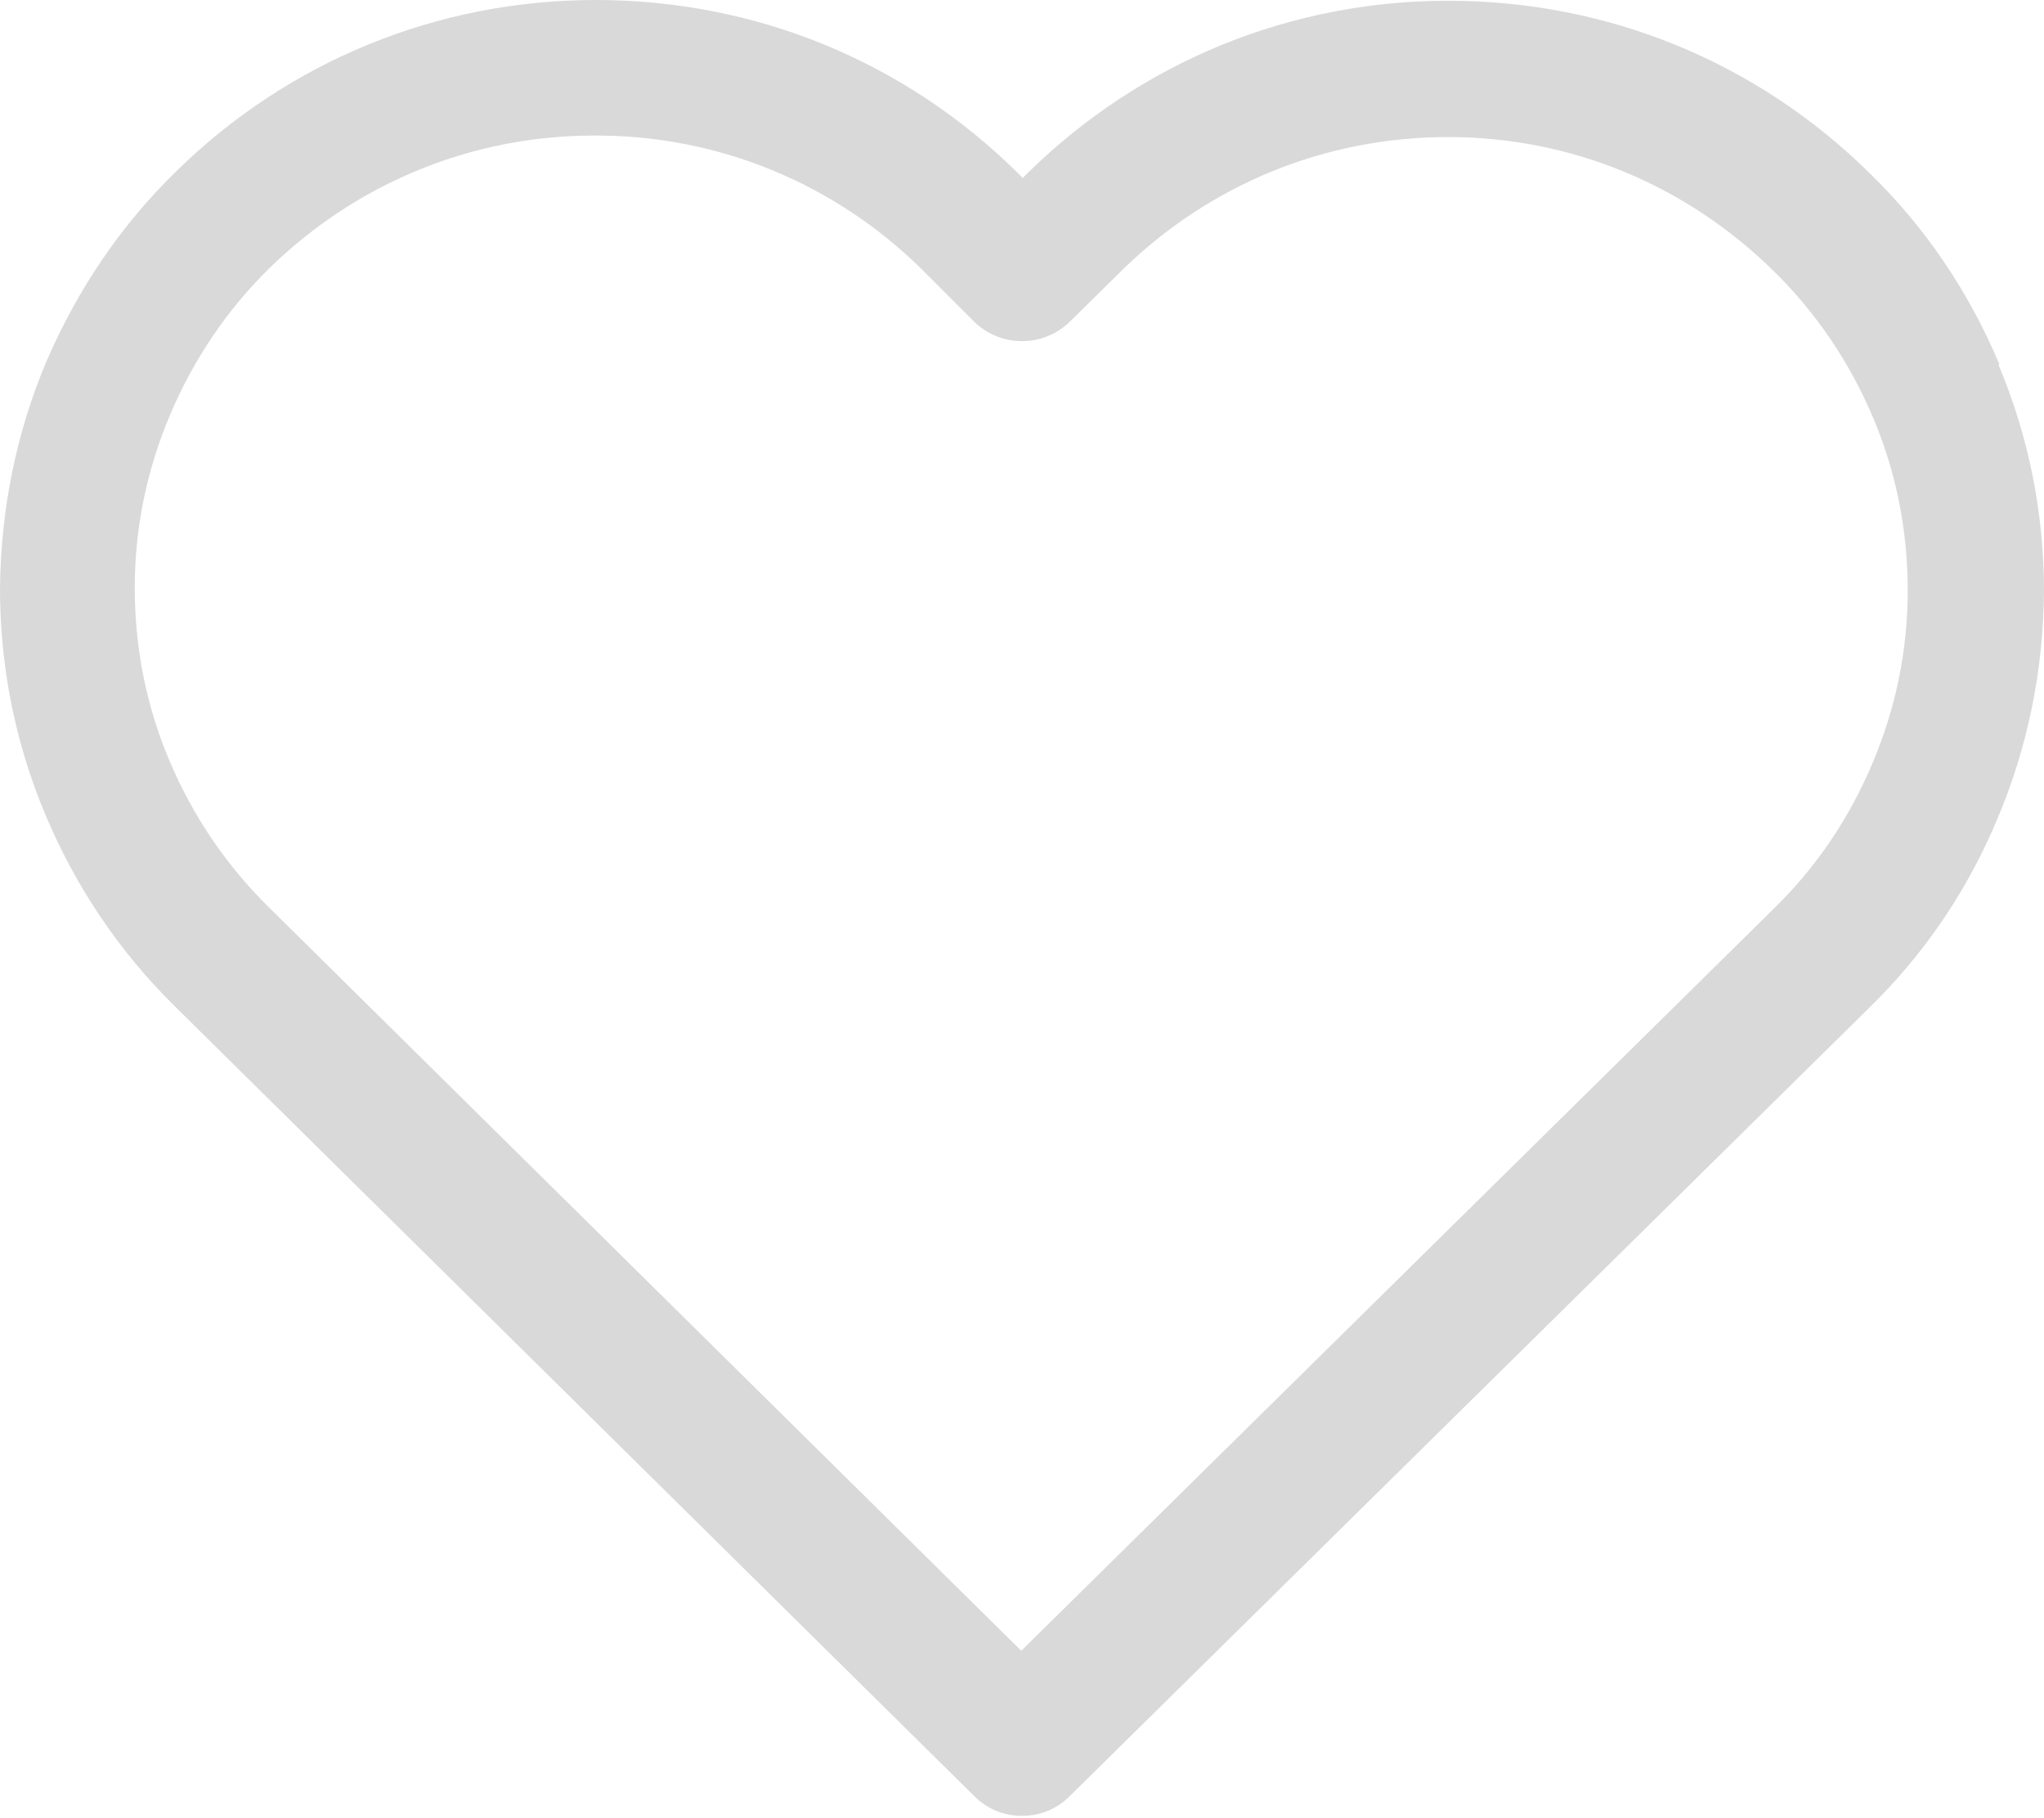
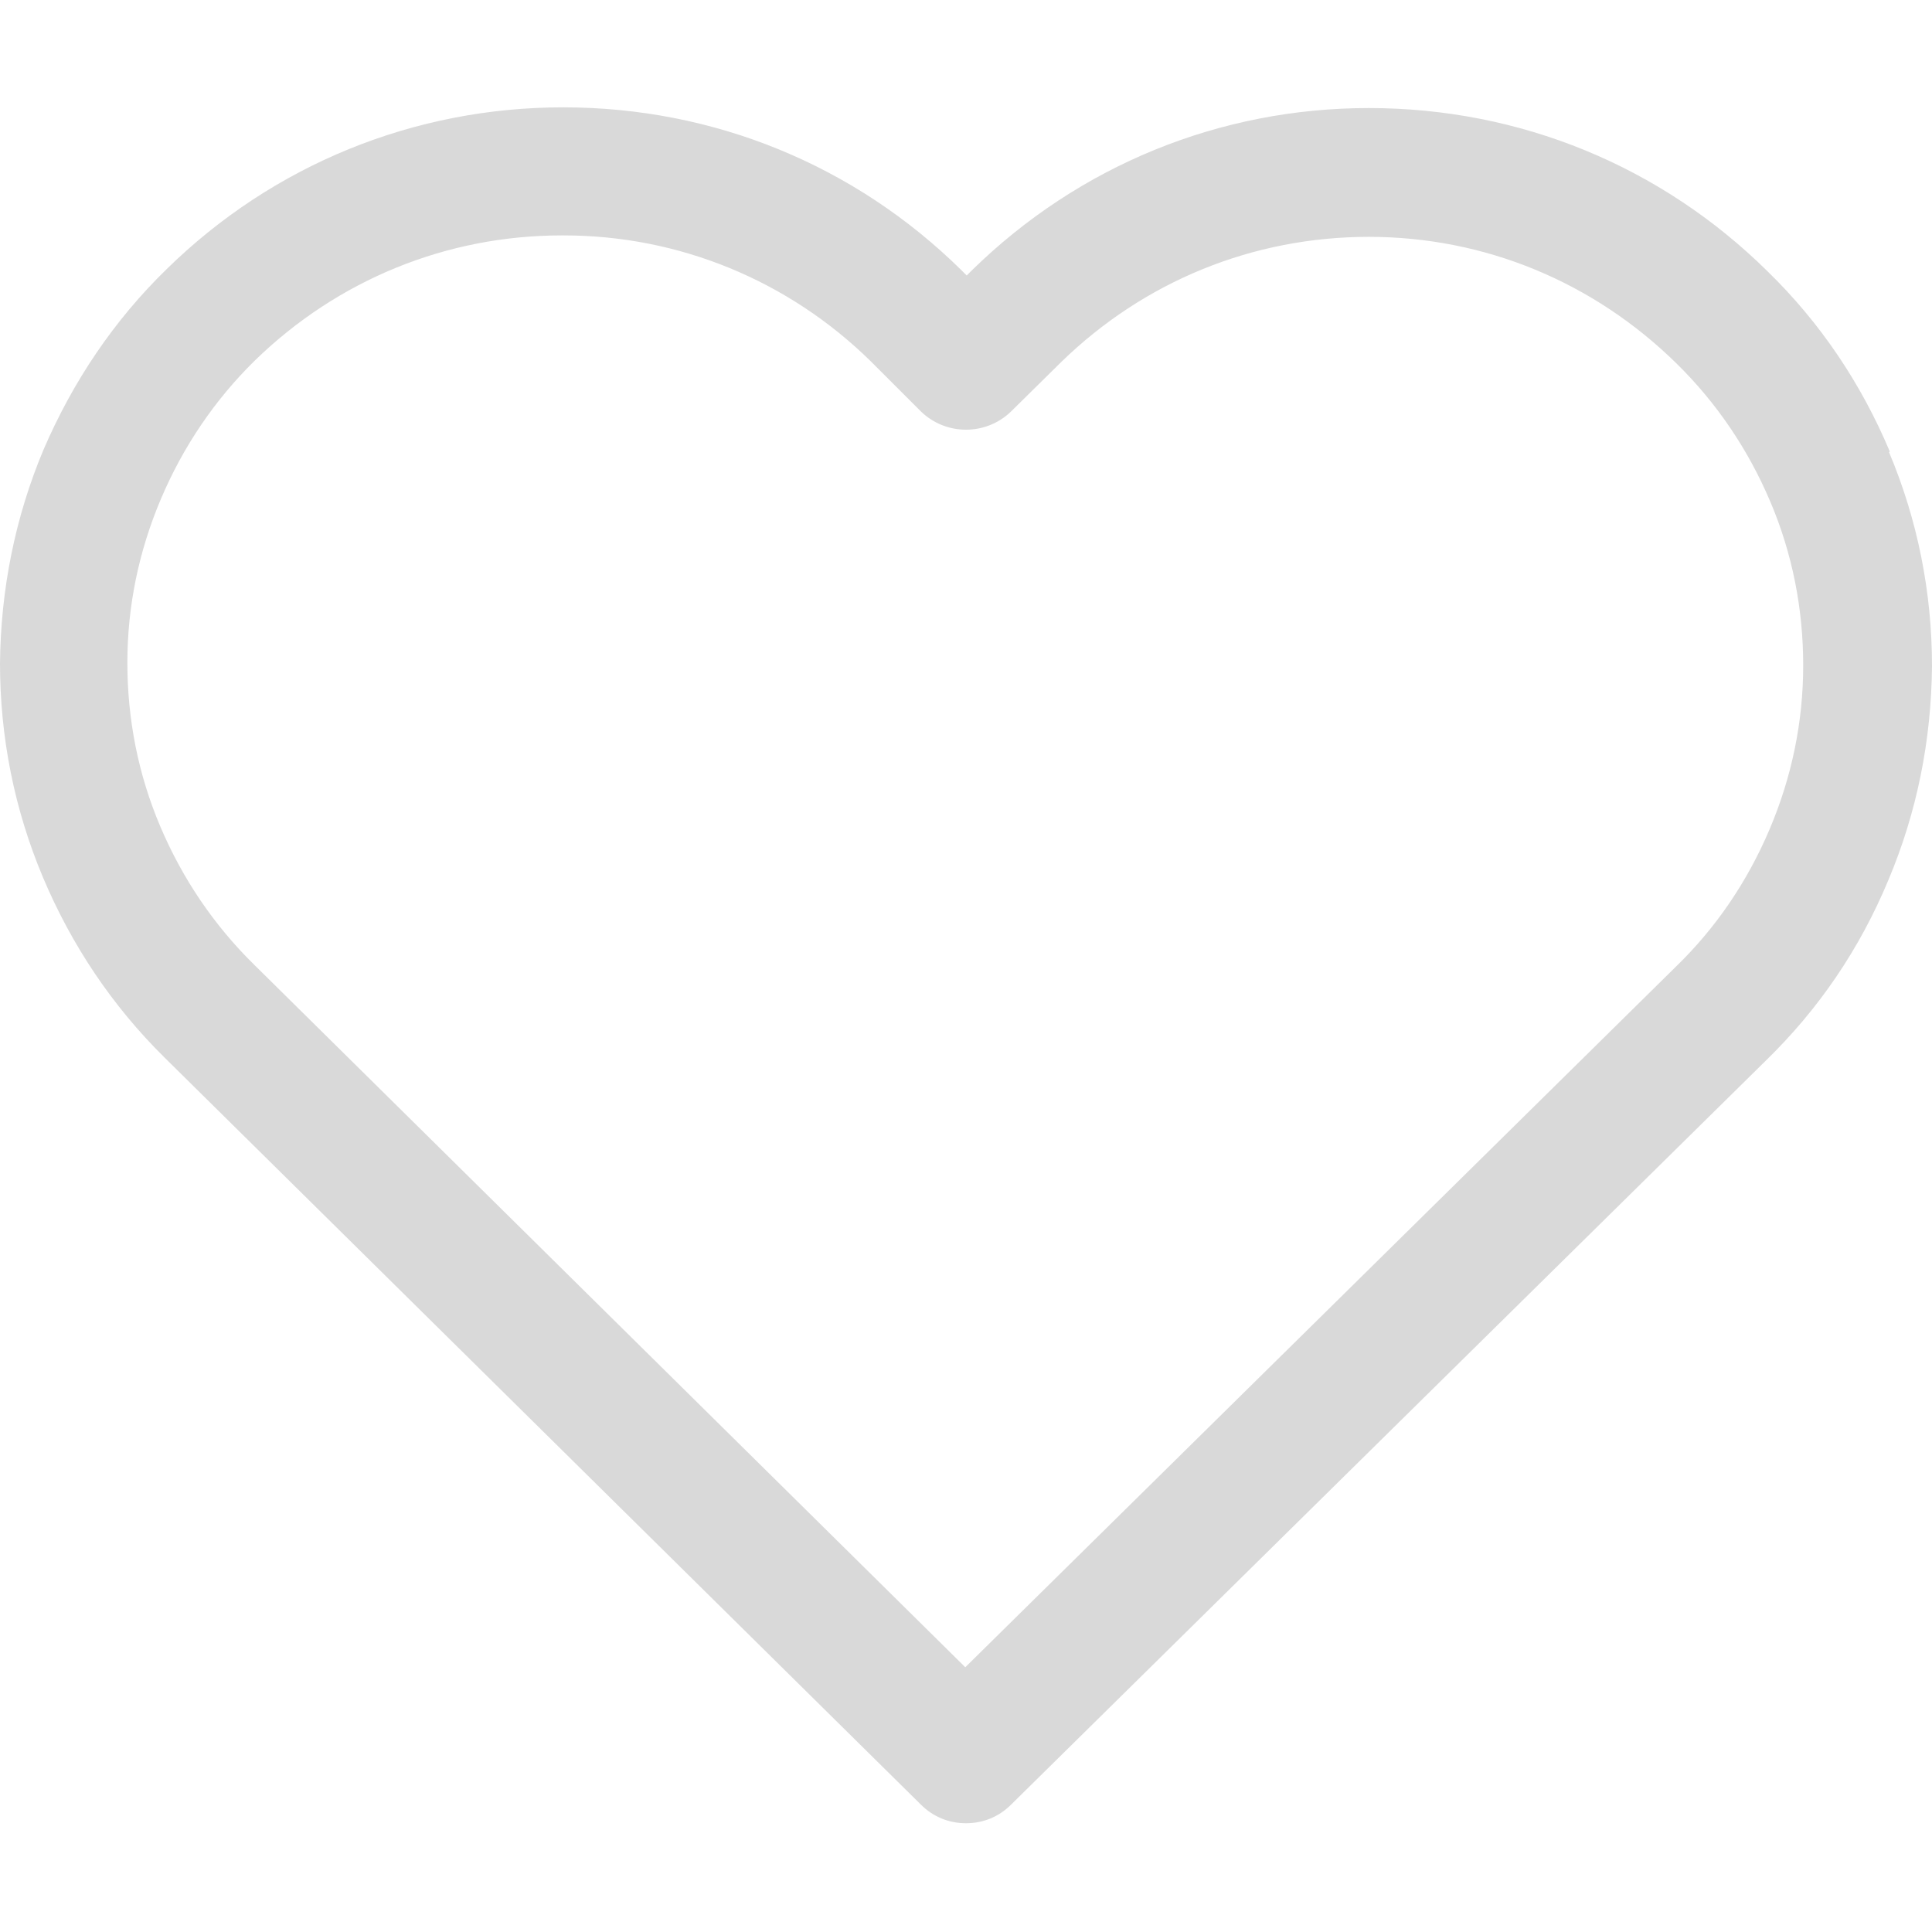
- <svg xmlns="http://www.w3.org/2000/svg" width="27" height="24" viewBox="0 0 27 24" fill="none">
+ <svg xmlns="http://www.w3.org/2000/svg" width="48" height="48" viewBox="0 0 27 24" fill="none">
  <path d="M26.41 4.81C26.01 3.86 25.44 3.01 24.7 2.29C23.21 0.82 21.24 0.01 19.13 0.01C17.05 0.01 15.08 0.81 13.58 2.28L13.51 2.35L13.44 2.28C11.95 0.81 9.98 0 7.87 0C5.79 0 3.82 0.8 2.33 2.26C1.59 2.98 1.02 3.83 0.61 4.78C0.21 5.73 0.01 6.74 0 7.77C0 8.8 0.2 9.81 0.6 10.76C1 11.71 1.57 12.56 2.3 13.28L12.87 23.72C13.04 23.89 13.26 23.98 13.5 23.98C13.74 23.98 13.96 23.89 14.13 23.72L24.68 13.32C25.42 12.6 25.99 11.76 26.39 10.8C26.79 9.85 26.99 8.85 27 7.81C27 6.78 26.8 5.77 26.4 4.82L26.41 4.81ZM7.88 1.79C9.49 1.79 11.02 2.42 12.17 3.55L12.87 4.25C13.22 4.59 13.78 4.59 14.13 4.25L14.83 3.56C15.99 2.43 17.51 1.81 19.13 1.81C20.75 1.81 22.27 2.44 23.43 3.58C23.99 4.13 24.43 4.78 24.74 5.51C25.05 6.24 25.2 7.01 25.2 7.8C25.2 8.59 25.04 9.36 24.73 10.09C24.42 10.82 23.98 11.47 23.41 12.02L13.49 21.8L3.55 11.98C2.99 11.43 2.55 10.78 2.24 10.05C1.93 9.32 1.78 8.55 1.78 7.76C1.78 6.97 1.94 6.2 2.25 5.47C2.56 4.74 3 4.09 3.56 3.54C4.72 2.41 6.24 1.79 7.85 1.79" fill="#D9D9D9" />
</svg>
